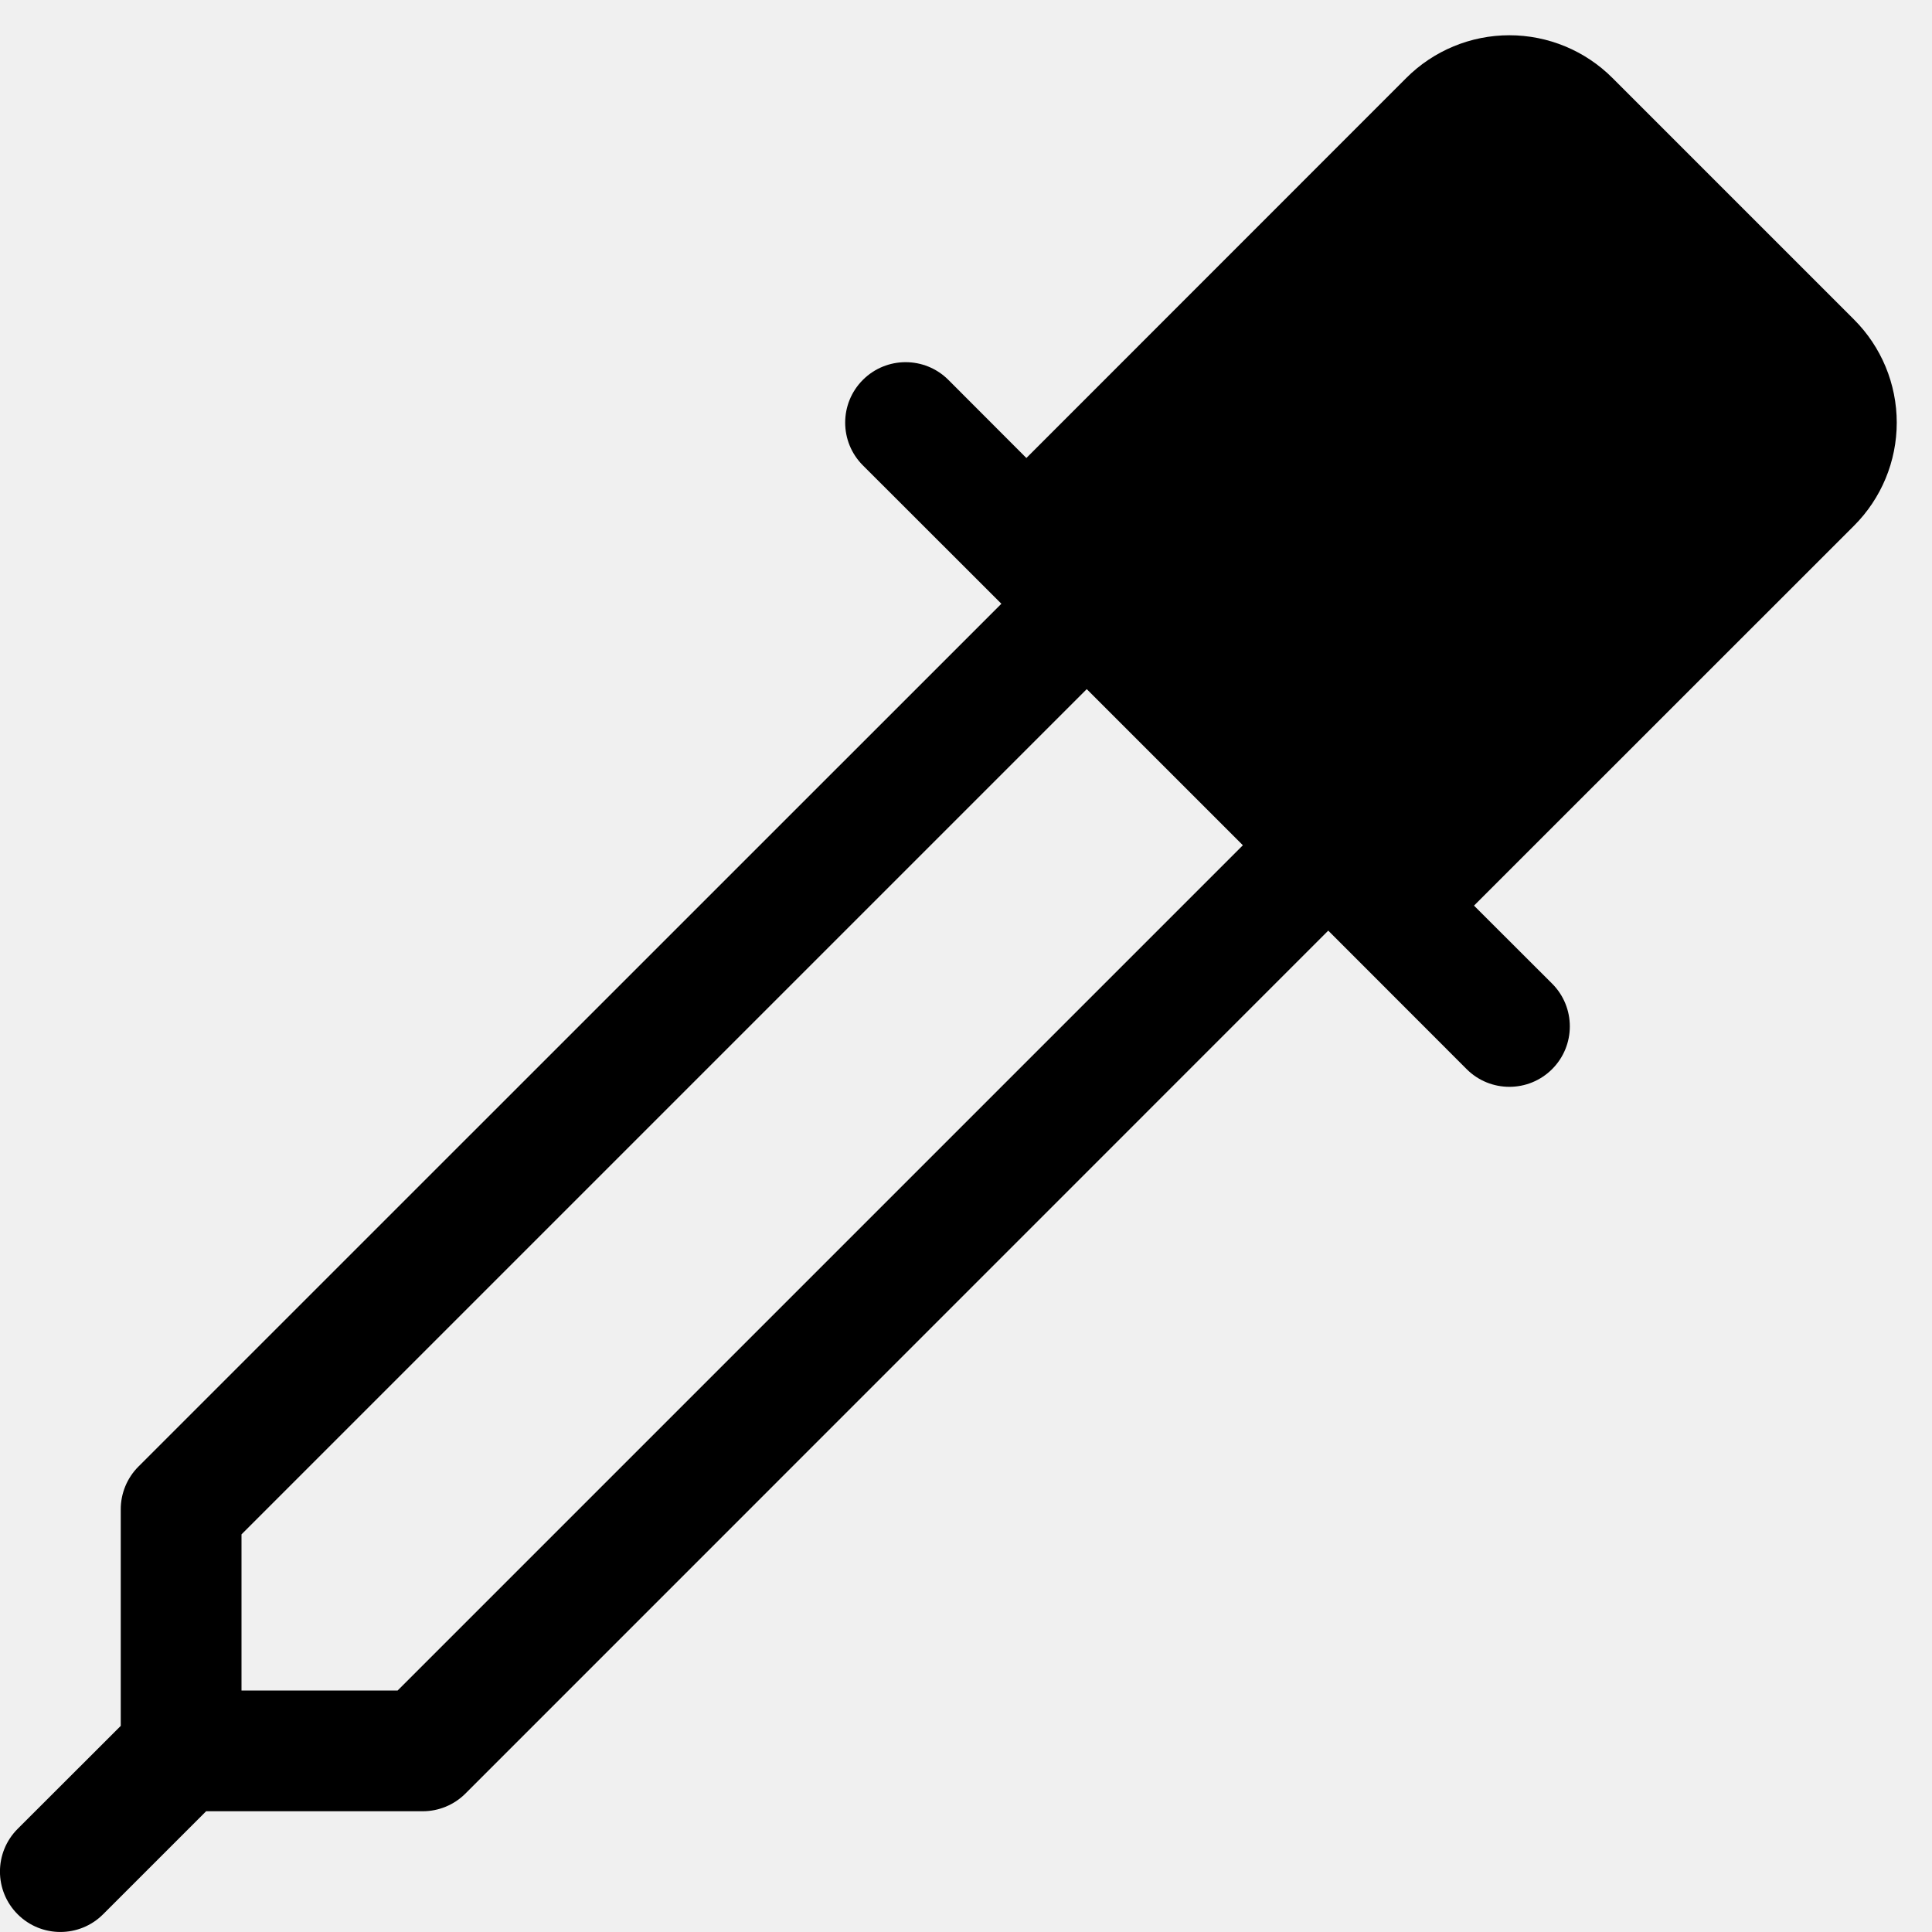
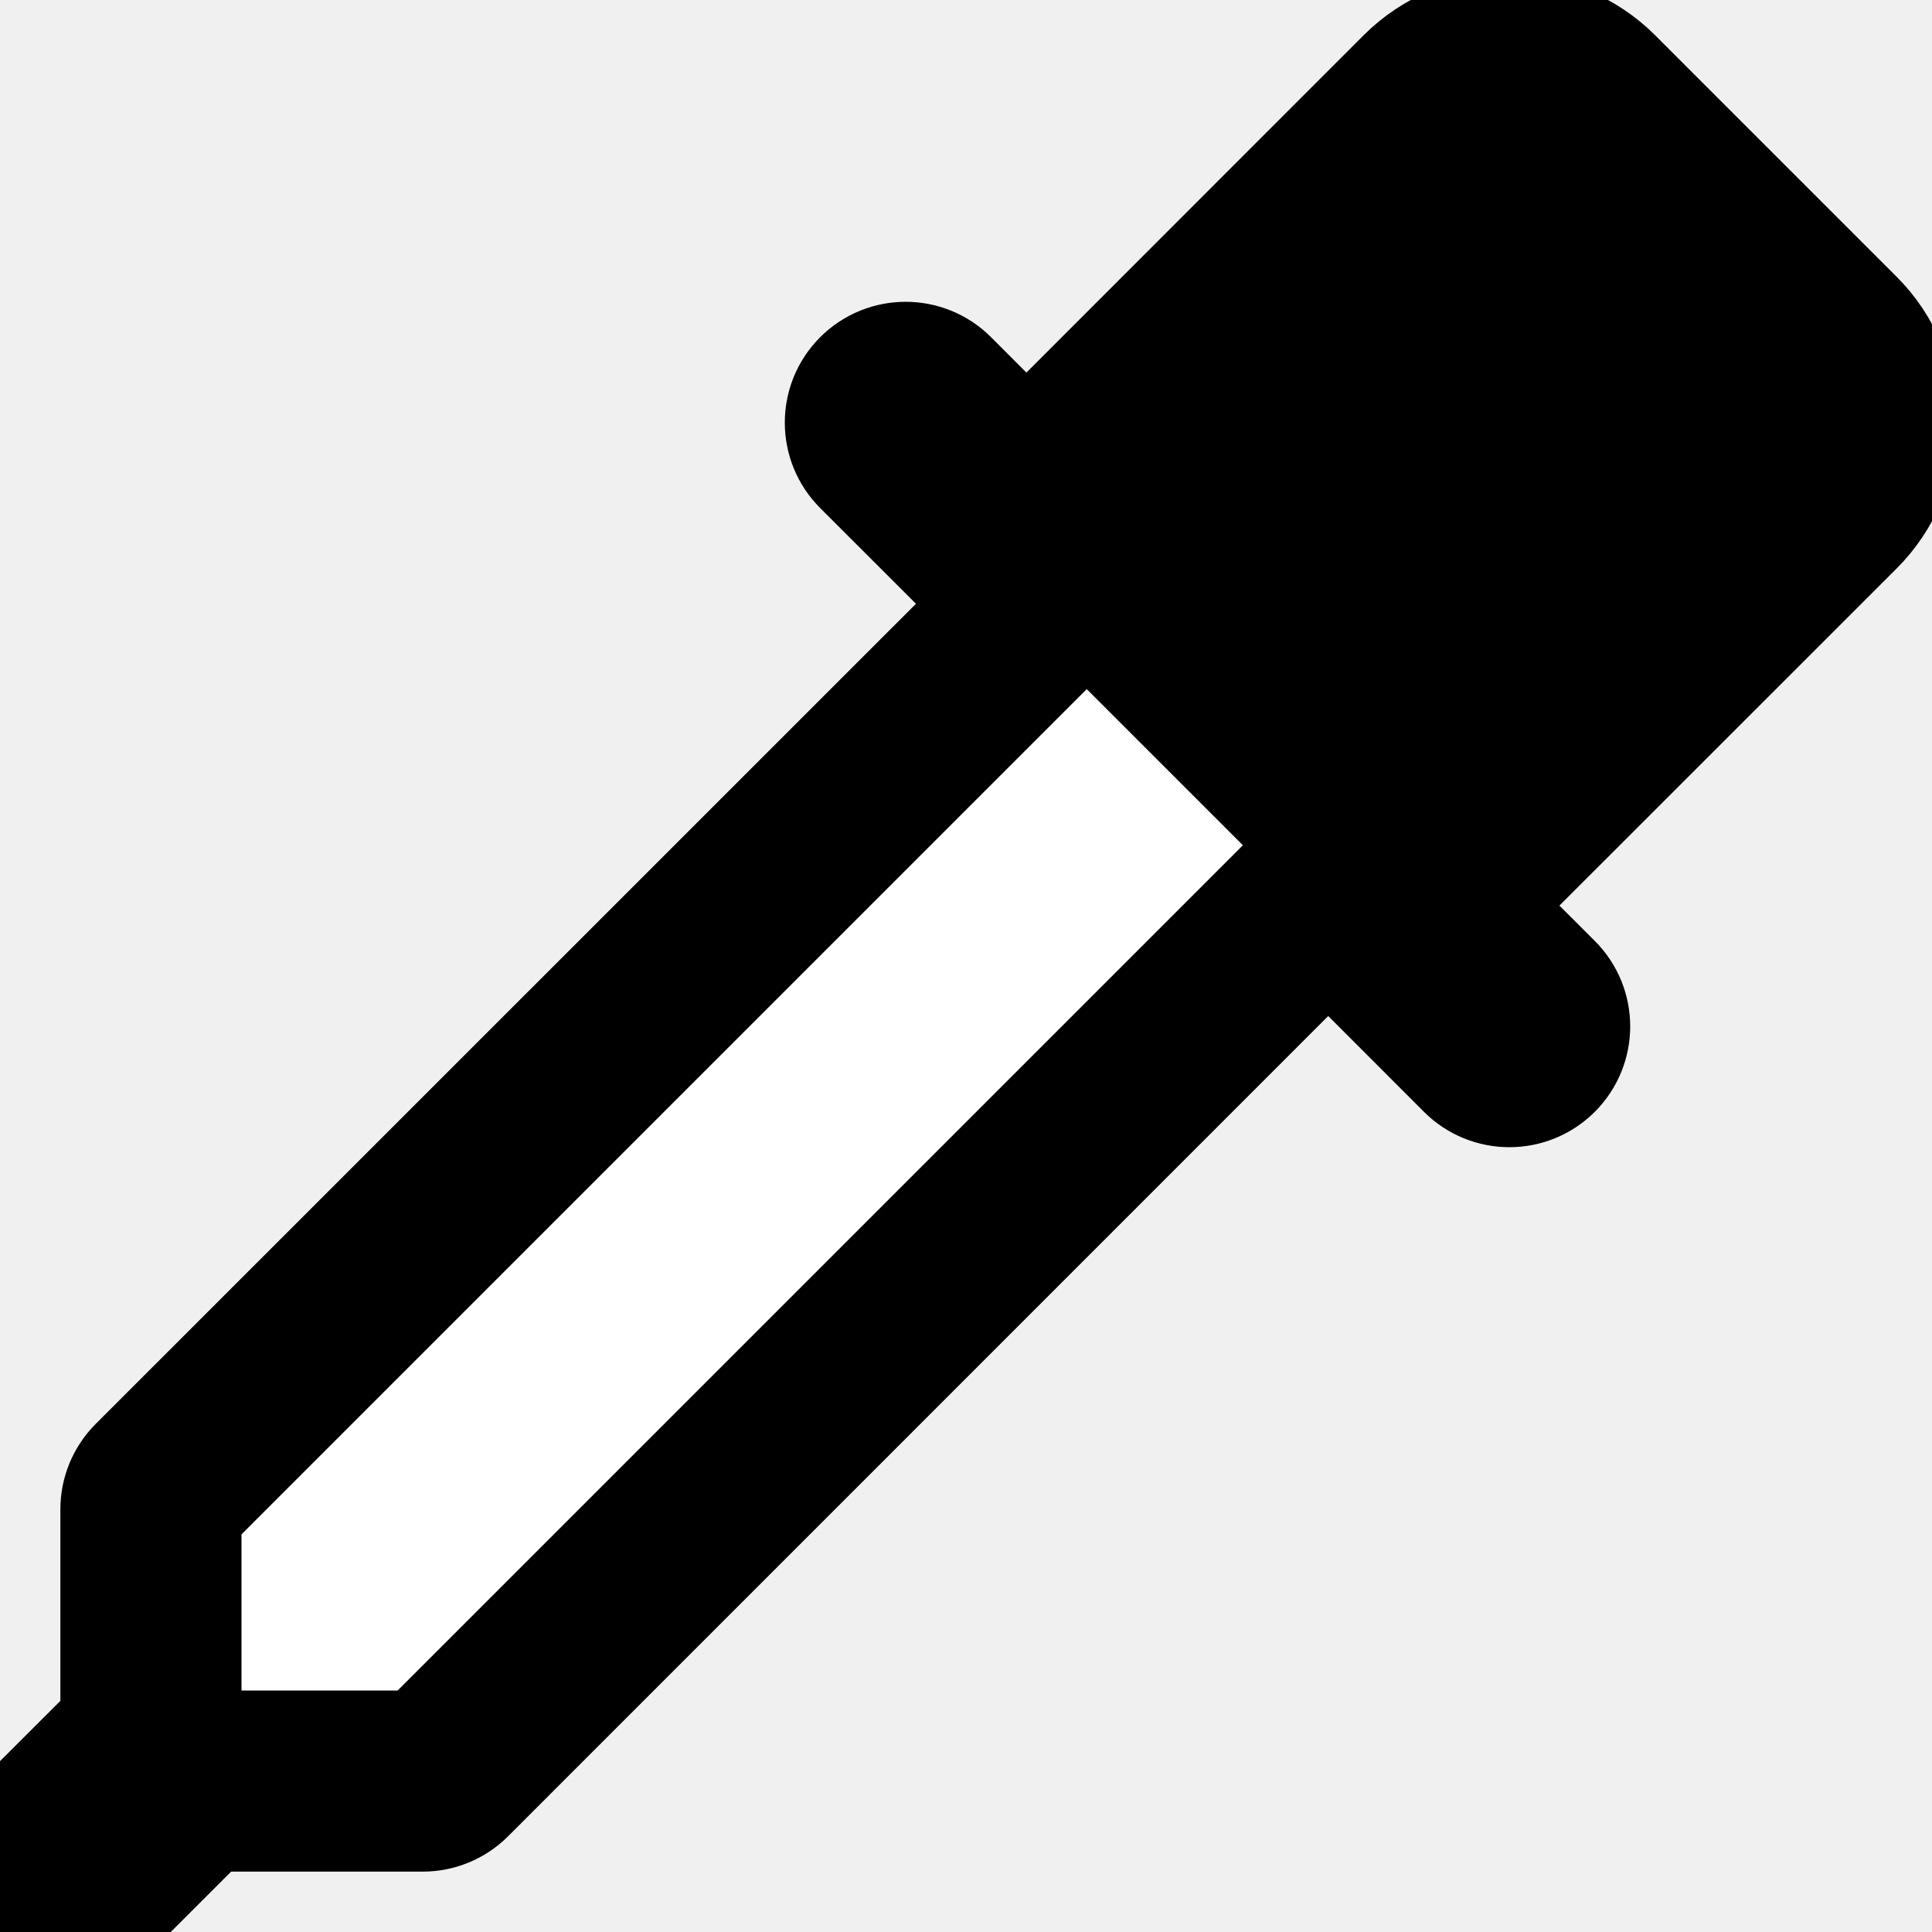
<svg xmlns="http://www.w3.org/2000/svg" width="16" height="16" fill="currentColor" class="bi bi-eyedropper" viewBox="0 0 16 16">
-   <path d="M13.354.646a1.207 1.207 0 0 0-1.708 0L8.5 3.793l-.646-.647a.5.5 0 1 0-.708.708L8.293 5l-7.147 7.146A.5.5 0 0 0 1 12.5v1.793l-.854.853a.5.5 0 1 0 .708.707L1.707 15H3.5a.5.5 0 0 0 .354-.146L11 7.707l1.146 1.147a.5.5 0 0 0 .708-.708l-.647-.646 3.147-3.146a1.207 1.207 0 0 0 0-1.708zM2 12.707l7-7L10.293 7l-7 7H2z" />
+   <path d="M13.354.646a1.207 1.207 0 0 0-1.708 0L8.5 3.793l-.646-.647a.5.5 0 1 0-.708.708L8.293 5l-7.147 7.146A.5.5 0 0 0 1 12.5v1.793l-.854.853a.5.5 0 1 0 .708.707L1.707 15H3.5a.5.5 0 0 0 .354-.146L11 7.707l1.146 1.147a.5.5 0 0 0 .708-.708l-.647-.646 3.147-3.146a1.207 1.207 0 0 0 0-1.708zM2 12.707l7-7L10.293 7z" fill="black" stroke="currentColor" />
+   <path d="M2 12.707l7-7L10.293 7l-7 7H2z" fill="white" />
</svg>
